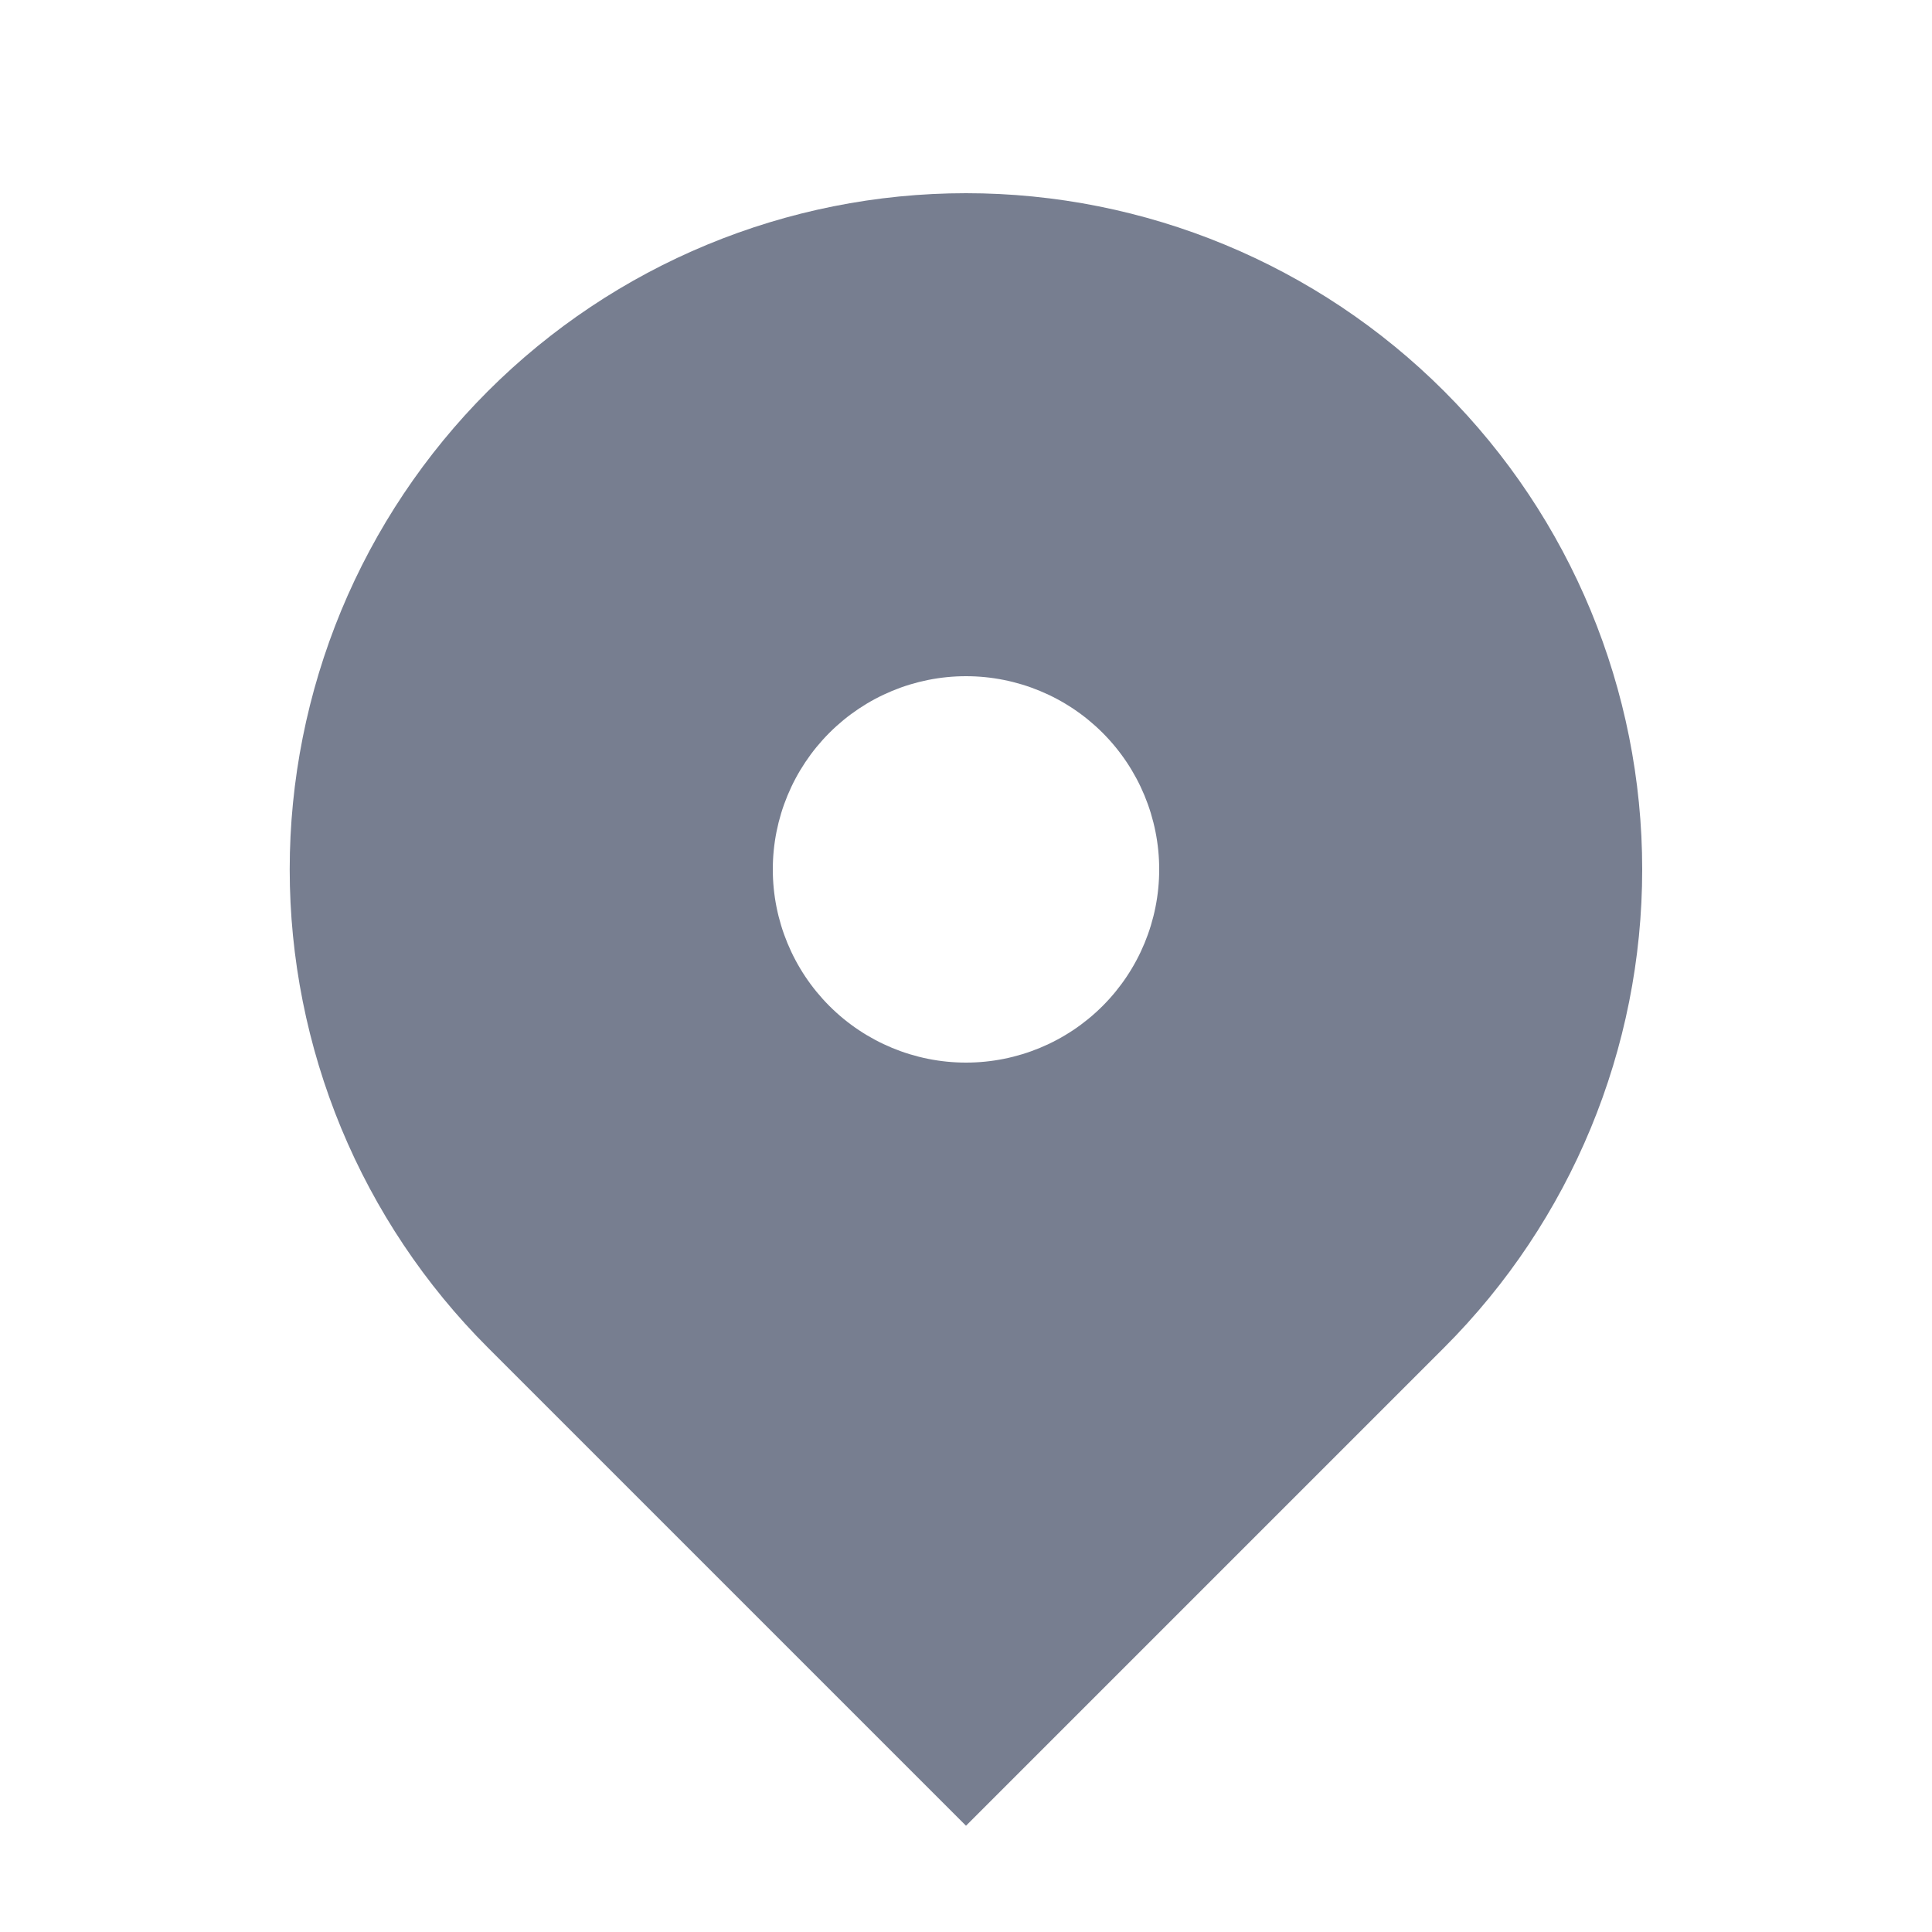
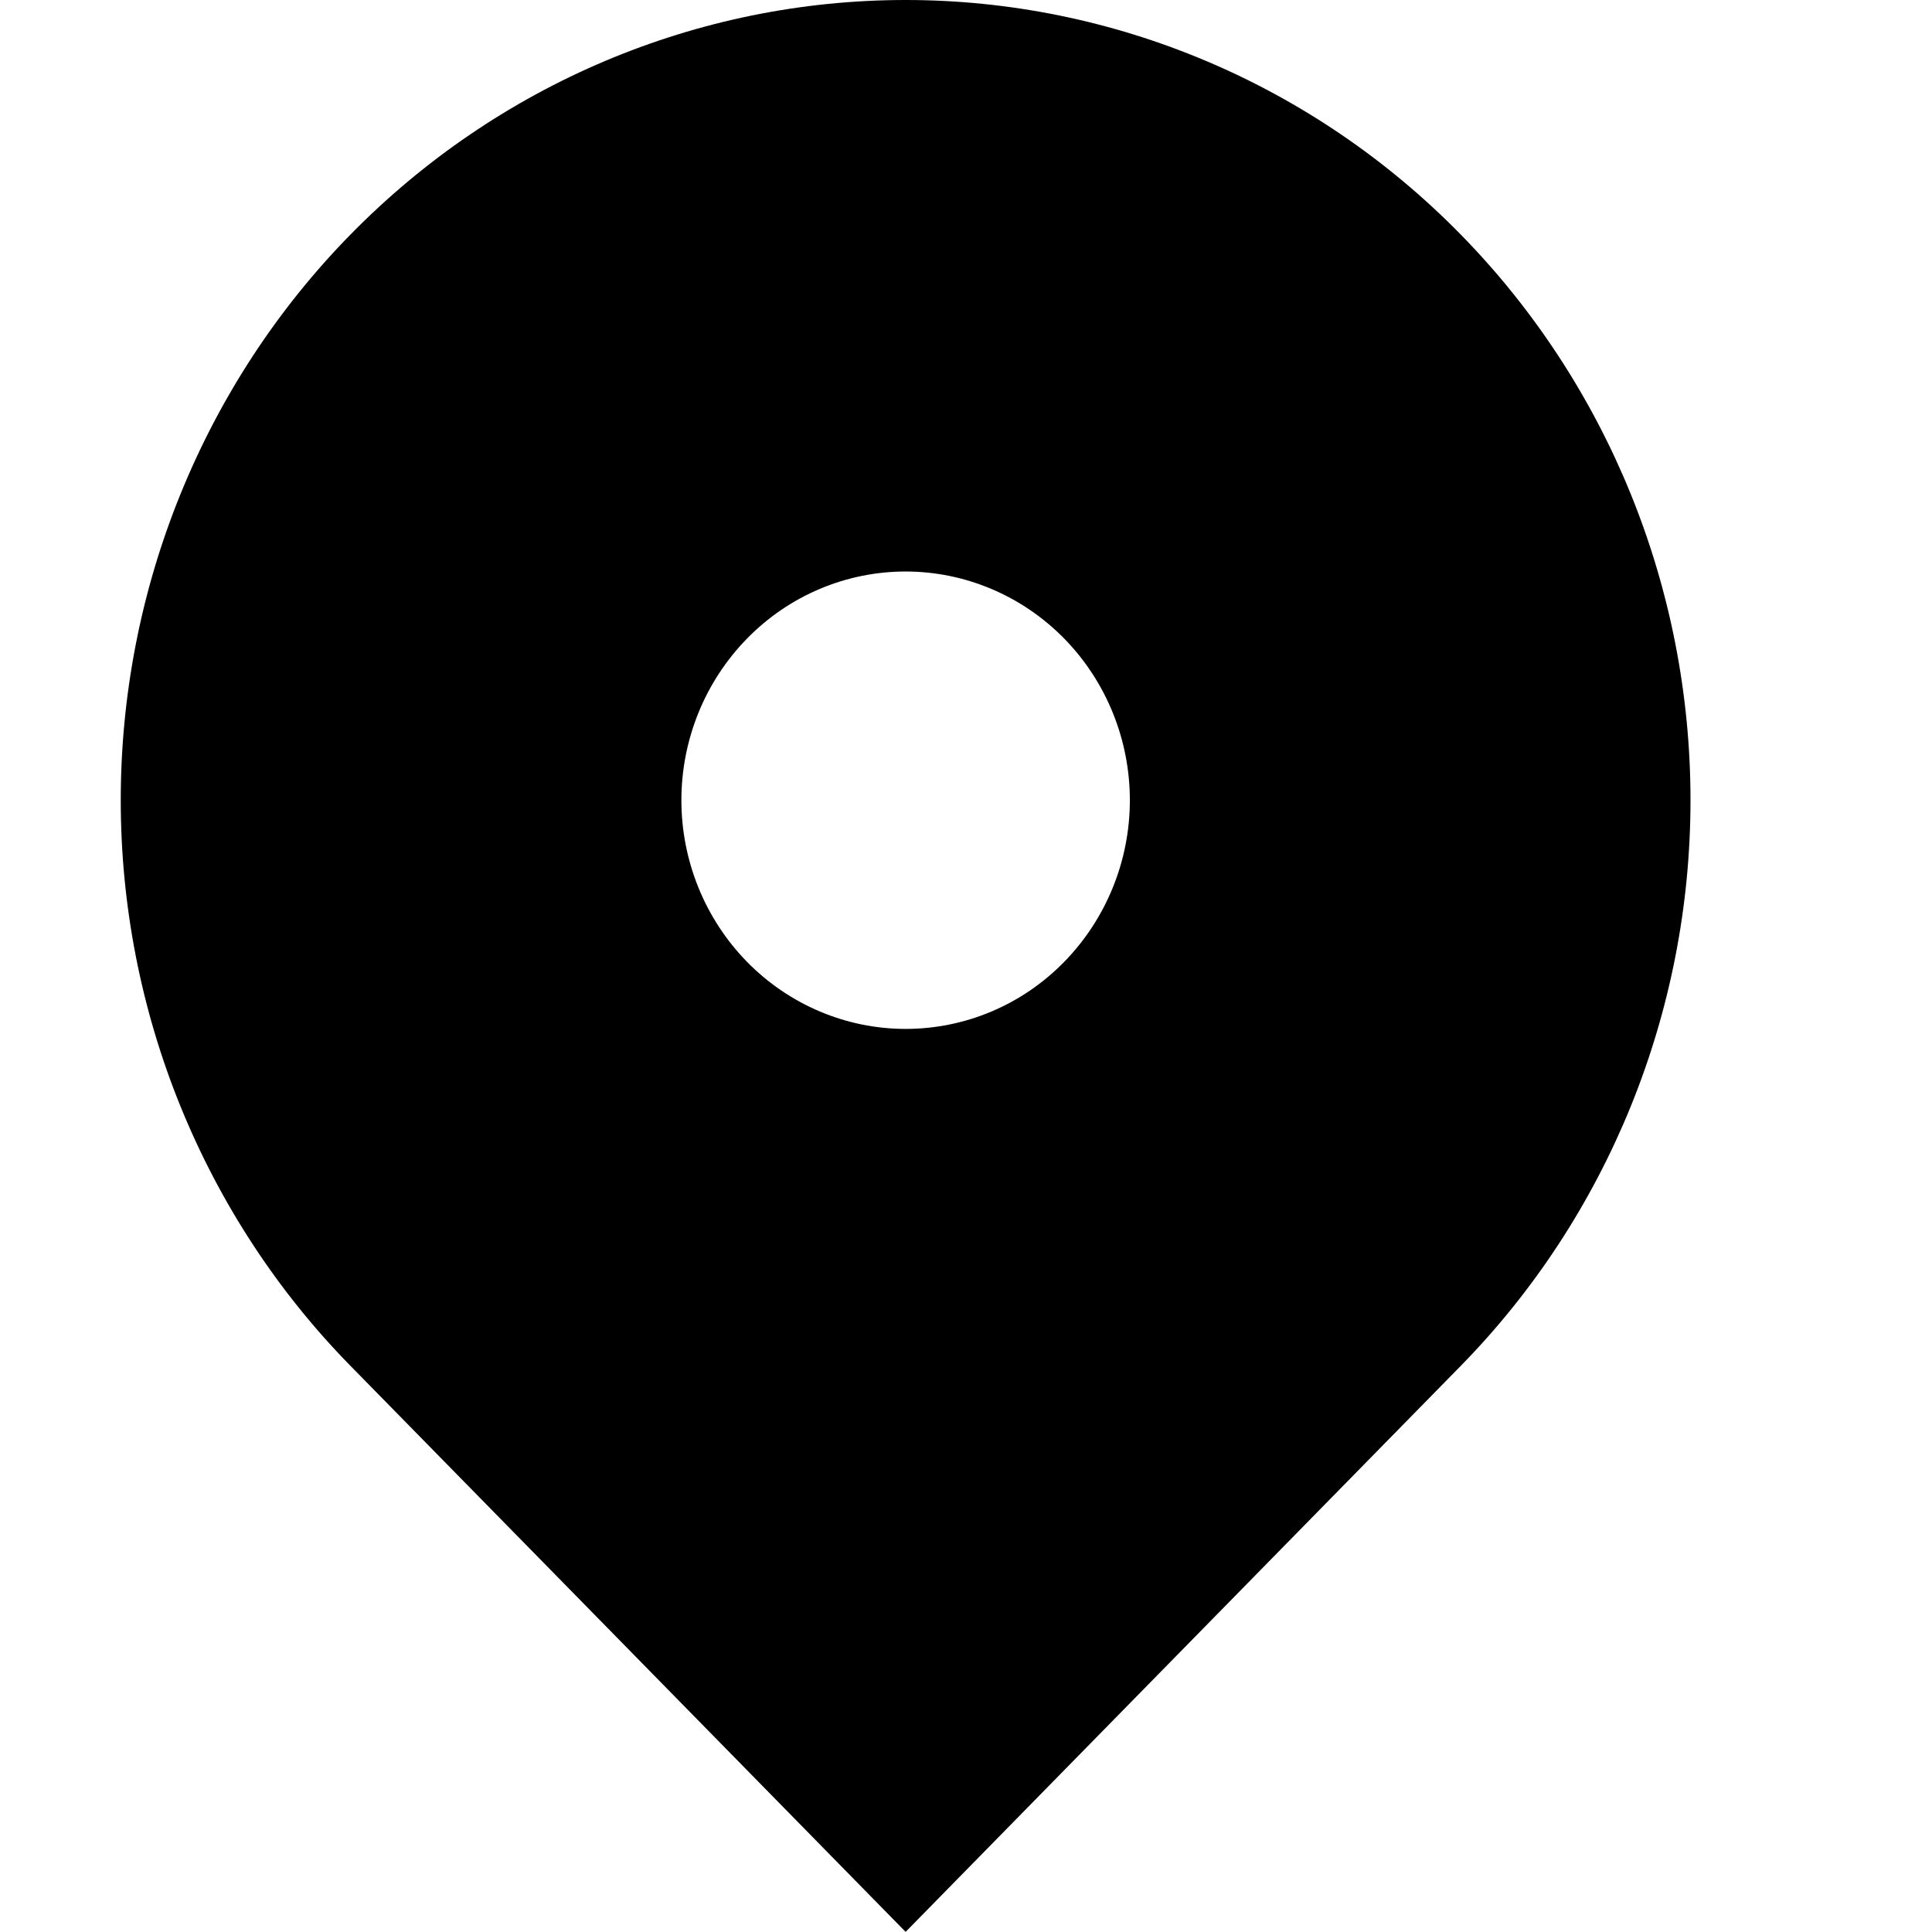
- <svg xmlns="http://www.w3.org/2000/svg" width="20" height="20" viewBox="0 0 20 20" fill="none">
-   <path fill-rule="evenodd" clip-rule="evenodd" d="M5.05 4.05C6.363 2.737 8.143 2 10 2C11.857 2 13.637 2.737 14.95 4.05C16.263 5.363 17 7.143 17 9C17 10.857 16.263 12.637 14.95 13.95L10 18.9L5.05 13.95C4.4 13.3 3.884 12.528 3.532 11.679C3.181 10.83 2.999 9.919 2.999 9C2.999 8.081 3.181 7.17 3.532 6.321C3.884 5.472 4.4 4.7 5.05 4.05ZM10 11C10.53 11 11.039 10.789 11.414 10.414C11.789 10.039 12 9.53 12 9C12 8.47 11.789 7.961 11.414 7.586C11.039 7.211 10.53 7 10 7C9.47 7 8.961 7.211 8.586 7.586C8.211 7.961 8 8.47 8 9C8 9.53 8.211 10.039 8.586 10.414C8.961 10.789 9.47 11 10 11Z" fill="#777E90" />
+ <svg xmlns="http://www.w3.org/2000/svg" fill="none" height="16" viewBox="0 0 16 16" width="16">
+   <path clip-rule="evenodd" d="m2.904 1.941c1.219-1.243 2.872-1.941 4.596-1.941s3.377.698 4.596 1.941c1.219 1.243 1.904 2.929 1.904 4.686s-.685 3.443-1.904 4.686l-4.596 4.686-4.596-4.686c-.604-.615-1.082-1.346-1.409-2.15-.327-.804-.495-1.666-.495-2.536 0-.87.168-1.732.495-2.536.327-.804.805-1.535 1.409-2.15zm4.596 6.58c.493 0 .965-.199 1.313-.555s.544-.837.544-1.339c0-.502-.196-.984-.544-1.339-.348-.355-.821-.555-1.313-.555-.493 0-.965.199-1.313.555-.348.355-.544.837-.544 1.339 0 .502.196.984.544 1.339s.821.555 1.313.555z" fill="currentColor" fill-rule="evenodd" />
</svg>
